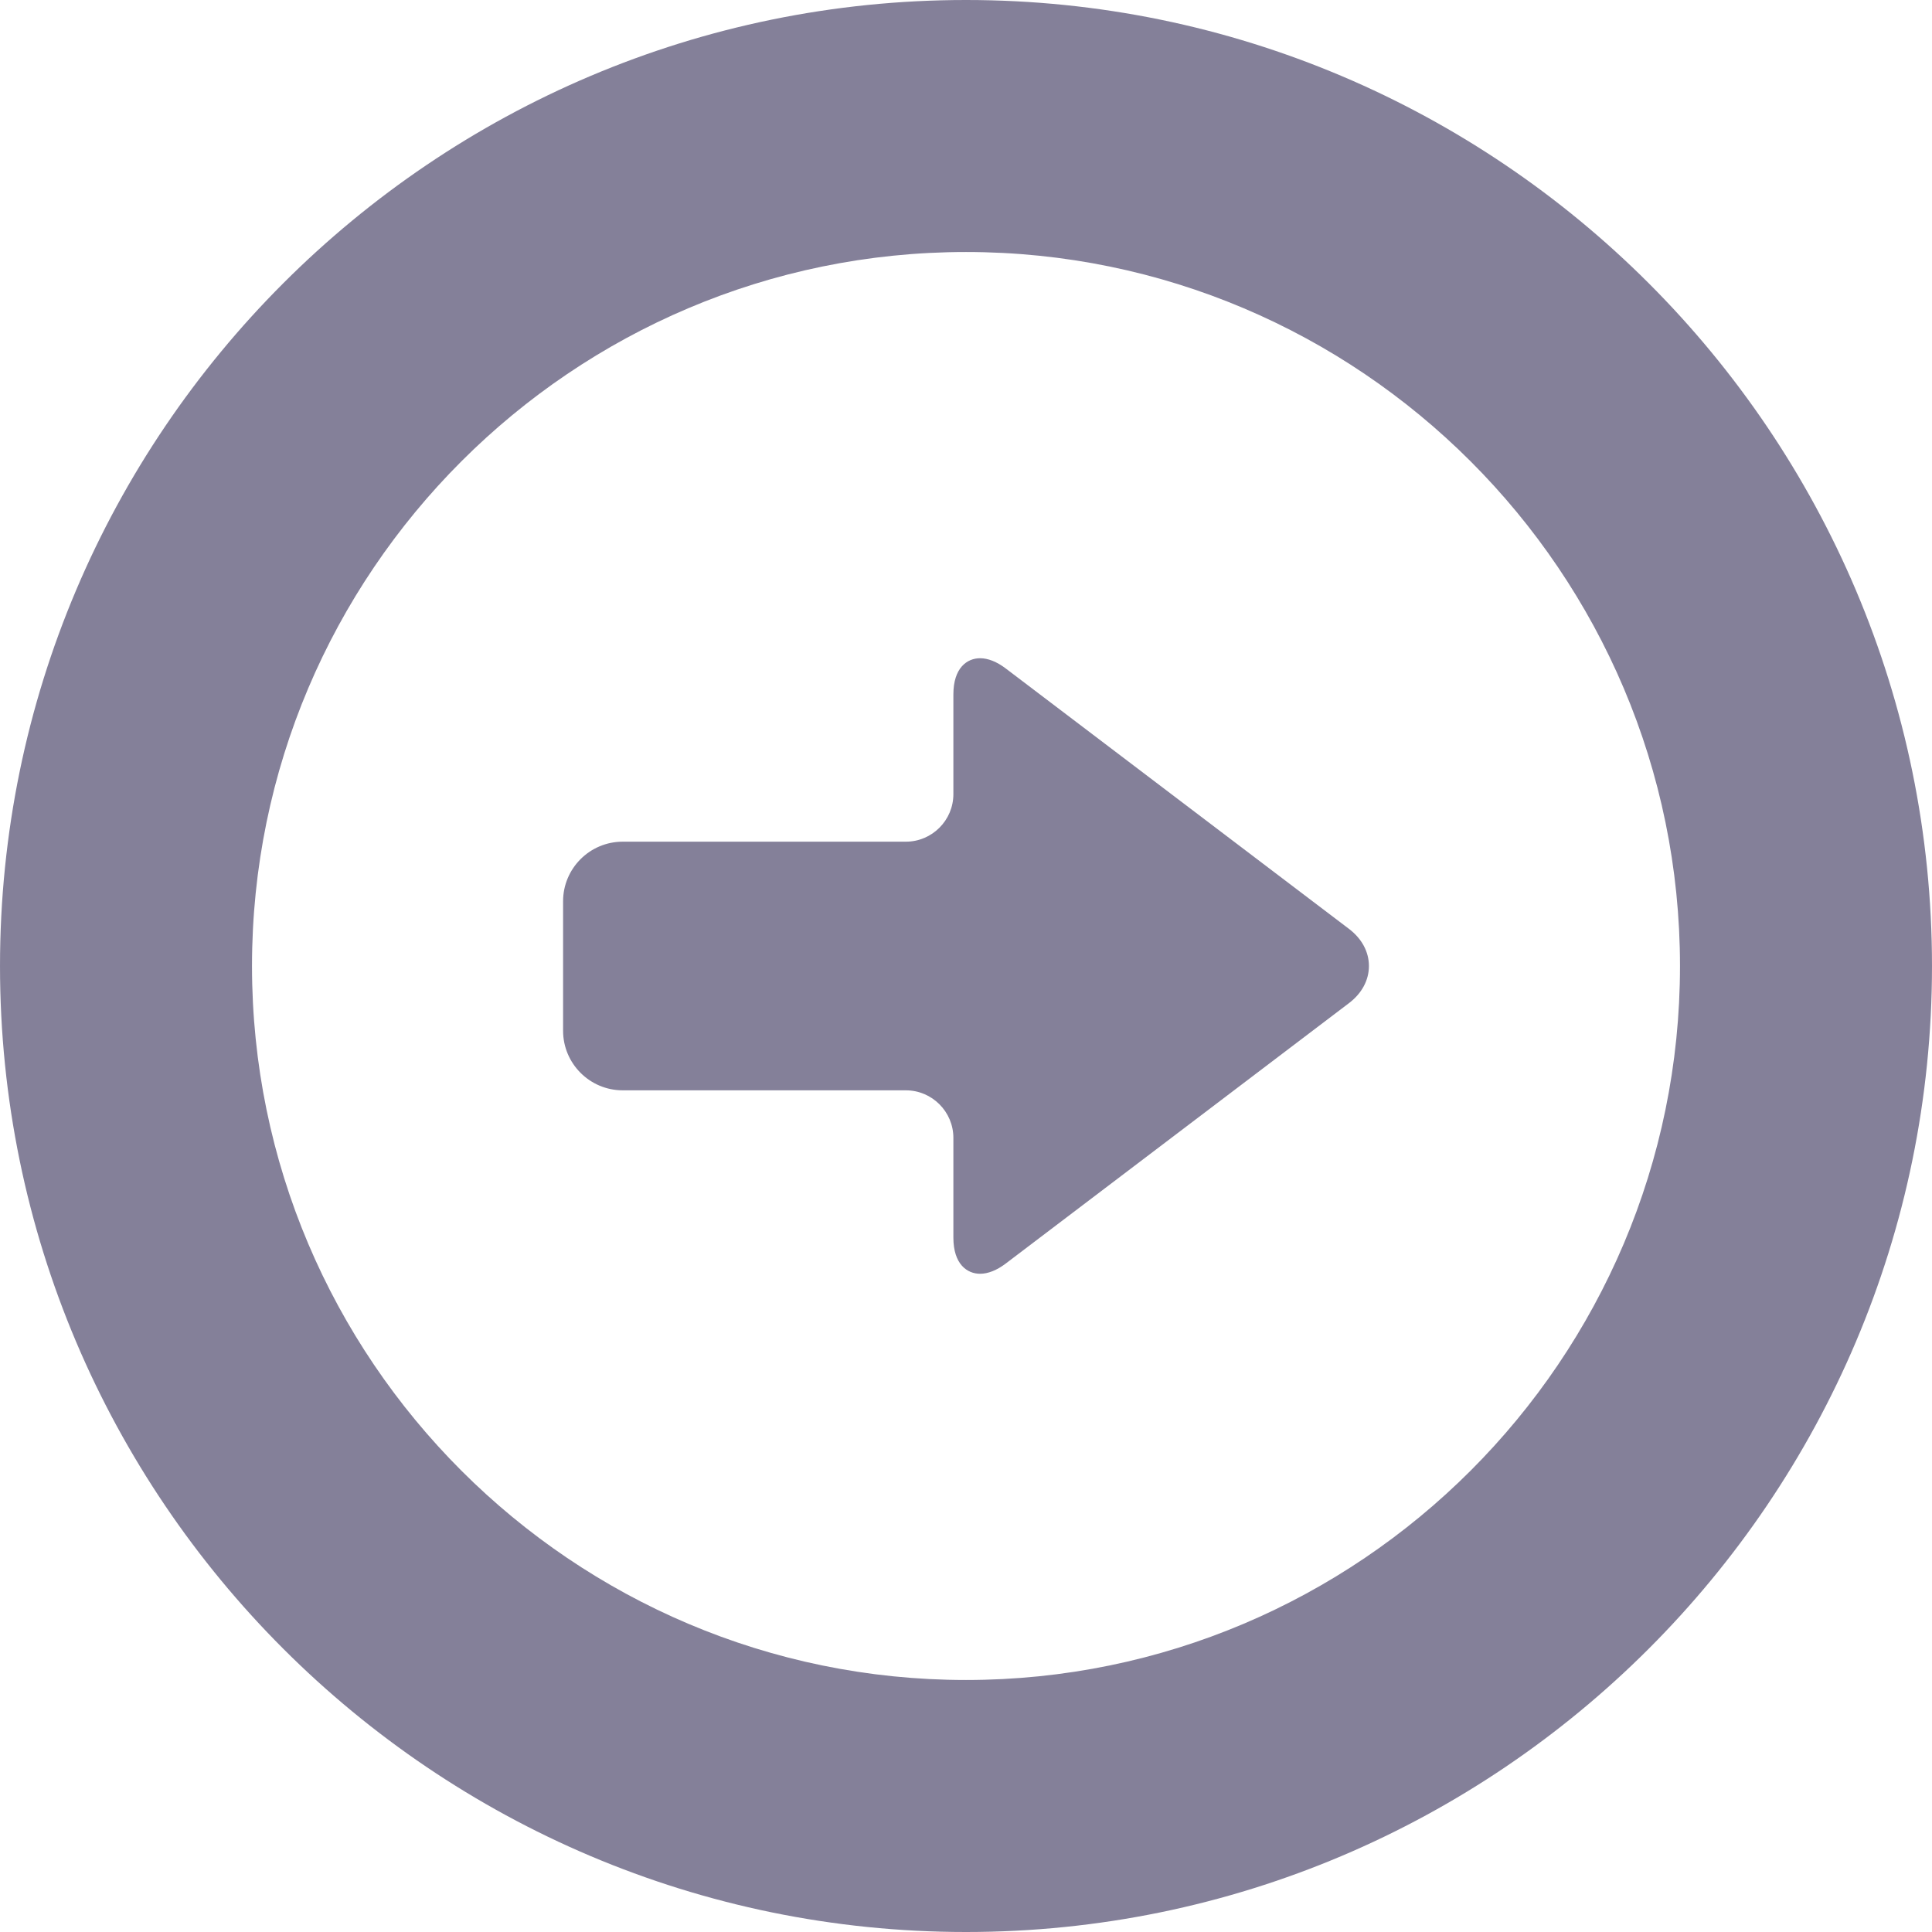
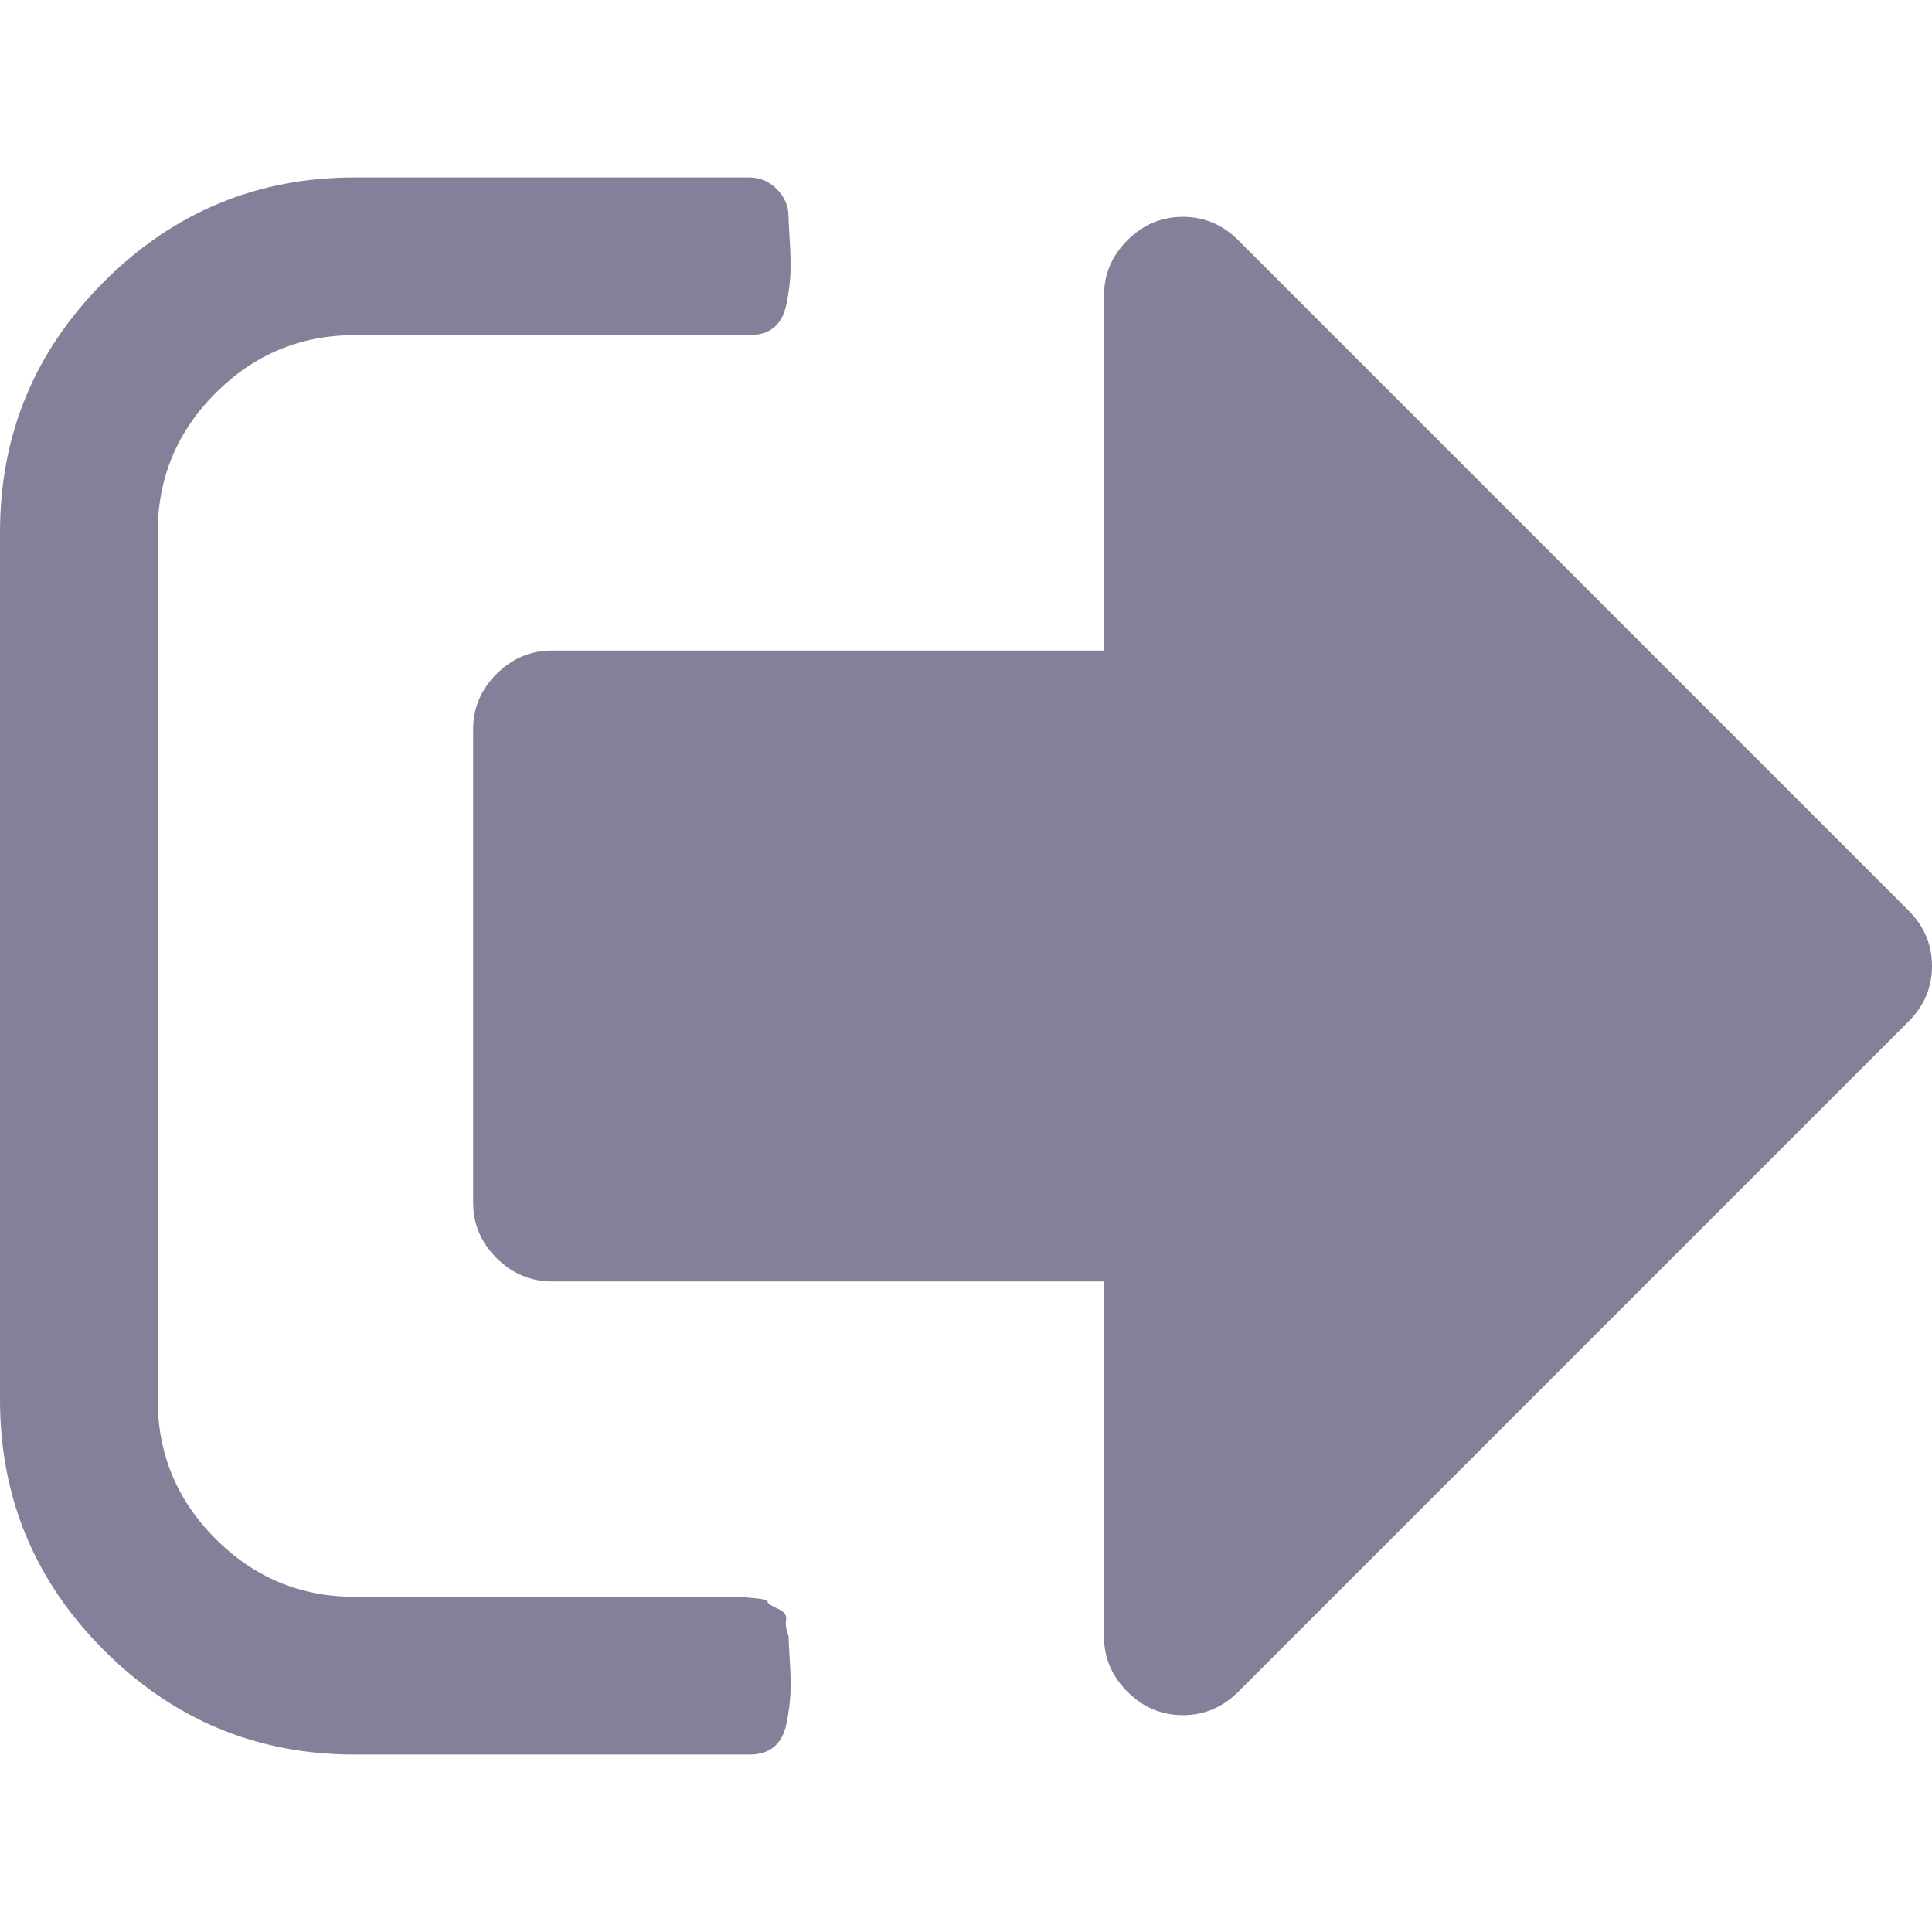
- <svg xmlns="http://www.w3.org/2000/svg" version="1.1" id="_x32_" x="0px" y="0px" viewBox="0 0 512 512" style="width: 128px; height: 128px; opacity: 1;" xml:space="preserve">
-   <style type="text/css">
- 	.st0{fill:#4B4B4B;}
- </style>
+ <svg xmlns="http://www.w3.org/2000/svg" version="1.1" id="Capa_1" x="0px" y="0px" width="512px" height="512px" viewBox="0 0 447.674 447.674" style="enable-background:new 0 0 447.674 447.674;" xml:space="preserve">
  <g>
-     <path class="st0" d="M165.013,288.946h75.034c6.953,0,12.609,5.656,12.609,12.608v26.424c0,7.065,3.659,9.585,7.082,9.585   c2.106,0,4.451-0.936,6.78-2.702l90.964-69.014c3.416-2.589,5.297-6.087,5.297-9.844c0-3.762-1.881-7.259-5.297-9.849   l-90.964-69.014c-2.329-1.766-4.674-2.702-6.78-2.702c-3.424,0-7.082,2.519-7.082,9.584v26.425c0,6.952-5.656,12.608-12.609,12.608   h-75.034c-8.707,0-15.79,7.085-15.79,15.788v34.313C149.223,281.862,156.305,288.946,165.013,288.946z" style="fill: rgb(132, 128, 153);" />
-     <path class="st0" d="M256,0C114.842,0,0.002,114.84,0.002,256S114.842,512,256,512c141.158,0,255.998-114.84,255.998-256   S397.158,0,256,0z M256,66.785c104.334,0,189.216,84.879,189.216,189.215S360.334,445.215,256,445.215S66.783,360.336,66.783,256   S151.667,66.785,256,66.785z" style="fill: rgb(132, 128, 153);" />
+     <g>
+       <path d="M182.725,379.151c-0.572-1.522-0.769-2.816-0.575-3.863c0.193-1.04-0.472-1.902-1.997-2.566    c-1.525-0.664-2.286-1.191-2.286-1.567c0-0.38-1.093-0.667-3.284-0.855c-2.19-0.191-3.283-0.288-3.283-0.288h-3.71h-3.14H82.224    c-12.562,0-23.317-4.469-32.264-13.421c-8.945-8.946-13.417-19.698-13.417-32.258V123.335c0-12.562,4.471-23.313,13.417-32.259    c8.947-8.947,19.702-13.422,32.264-13.422h91.361c2.475,0,4.421-0.614,5.852-1.854c1.425-1.237,2.375-3.094,2.853-5.568    c0.476-2.474,0.763-4.708,0.859-6.707c0.094-1.997,0.048-4.521-0.144-7.566c-0.189-3.044-0.284-4.947-0.284-5.712    c0-2.474-0.905-4.611-2.712-6.423c-1.809-1.804-3.949-2.709-6.423-2.709H82.224c-22.648,0-42.016,8.042-58.101,24.125    C8.042,81.323,0,100.688,0,123.338v200.994c0,22.648,8.042,42.018,24.123,58.095c16.085,16.091,35.453,24.133,58.101,24.133    h91.365c2.475,0,4.422-0.622,5.852-1.854c1.425-1.239,2.375-3.094,2.853-5.571c0.476-2.471,0.763-4.716,0.859-6.707    c0.094-1.999,0.048-4.518-0.144-7.563C182.818,381.817,182.725,379.915,182.725,379.151z" fill="#848099" />
+       <path d="M442.249,210.989L286.935,55.67c-3.614-3.612-7.898-5.424-12.847-5.424c-4.949,0-9.233,1.812-12.851,5.424    c-3.617,3.617-5.424,7.904-5.424,12.85v82.226H127.907c-4.952,0-9.233,1.812-12.85,5.424c-3.617,3.617-5.424,7.901-5.424,12.85    v109.636c0,4.948,1.807,9.232,5.424,12.847c3.621,3.61,7.901,5.427,12.85,5.427h127.907v82.225c0,4.945,1.807,9.233,5.424,12.847    c3.617,3.617,7.901,5.428,12.851,5.428c4.948,0,9.232-1.811,12.847-5.428L442.249,236.69c3.617-3.62,5.425-7.898,5.425-12.848    C447.674,218.894,445.866,214.606,442.249,210.989z" fill="#848099" />
+     </g>
  </g>
+   <g>
+ </g>
+   <g>
+ </g>
+   <g>
+ </g>
+   <g>
+ </g>
+   <g>
+ </g>
+   <g>
+ </g>
+   <g>
+ </g>
+   <g>
+ </g>
+   <g>
+ </g>
+   <g>
+ </g>
+   <g>
+ </g>
+   <g>
+ </g>
+   <g>
+ </g>
+   <g>
+ </g>
+   <g>
+ </g>
</svg>
